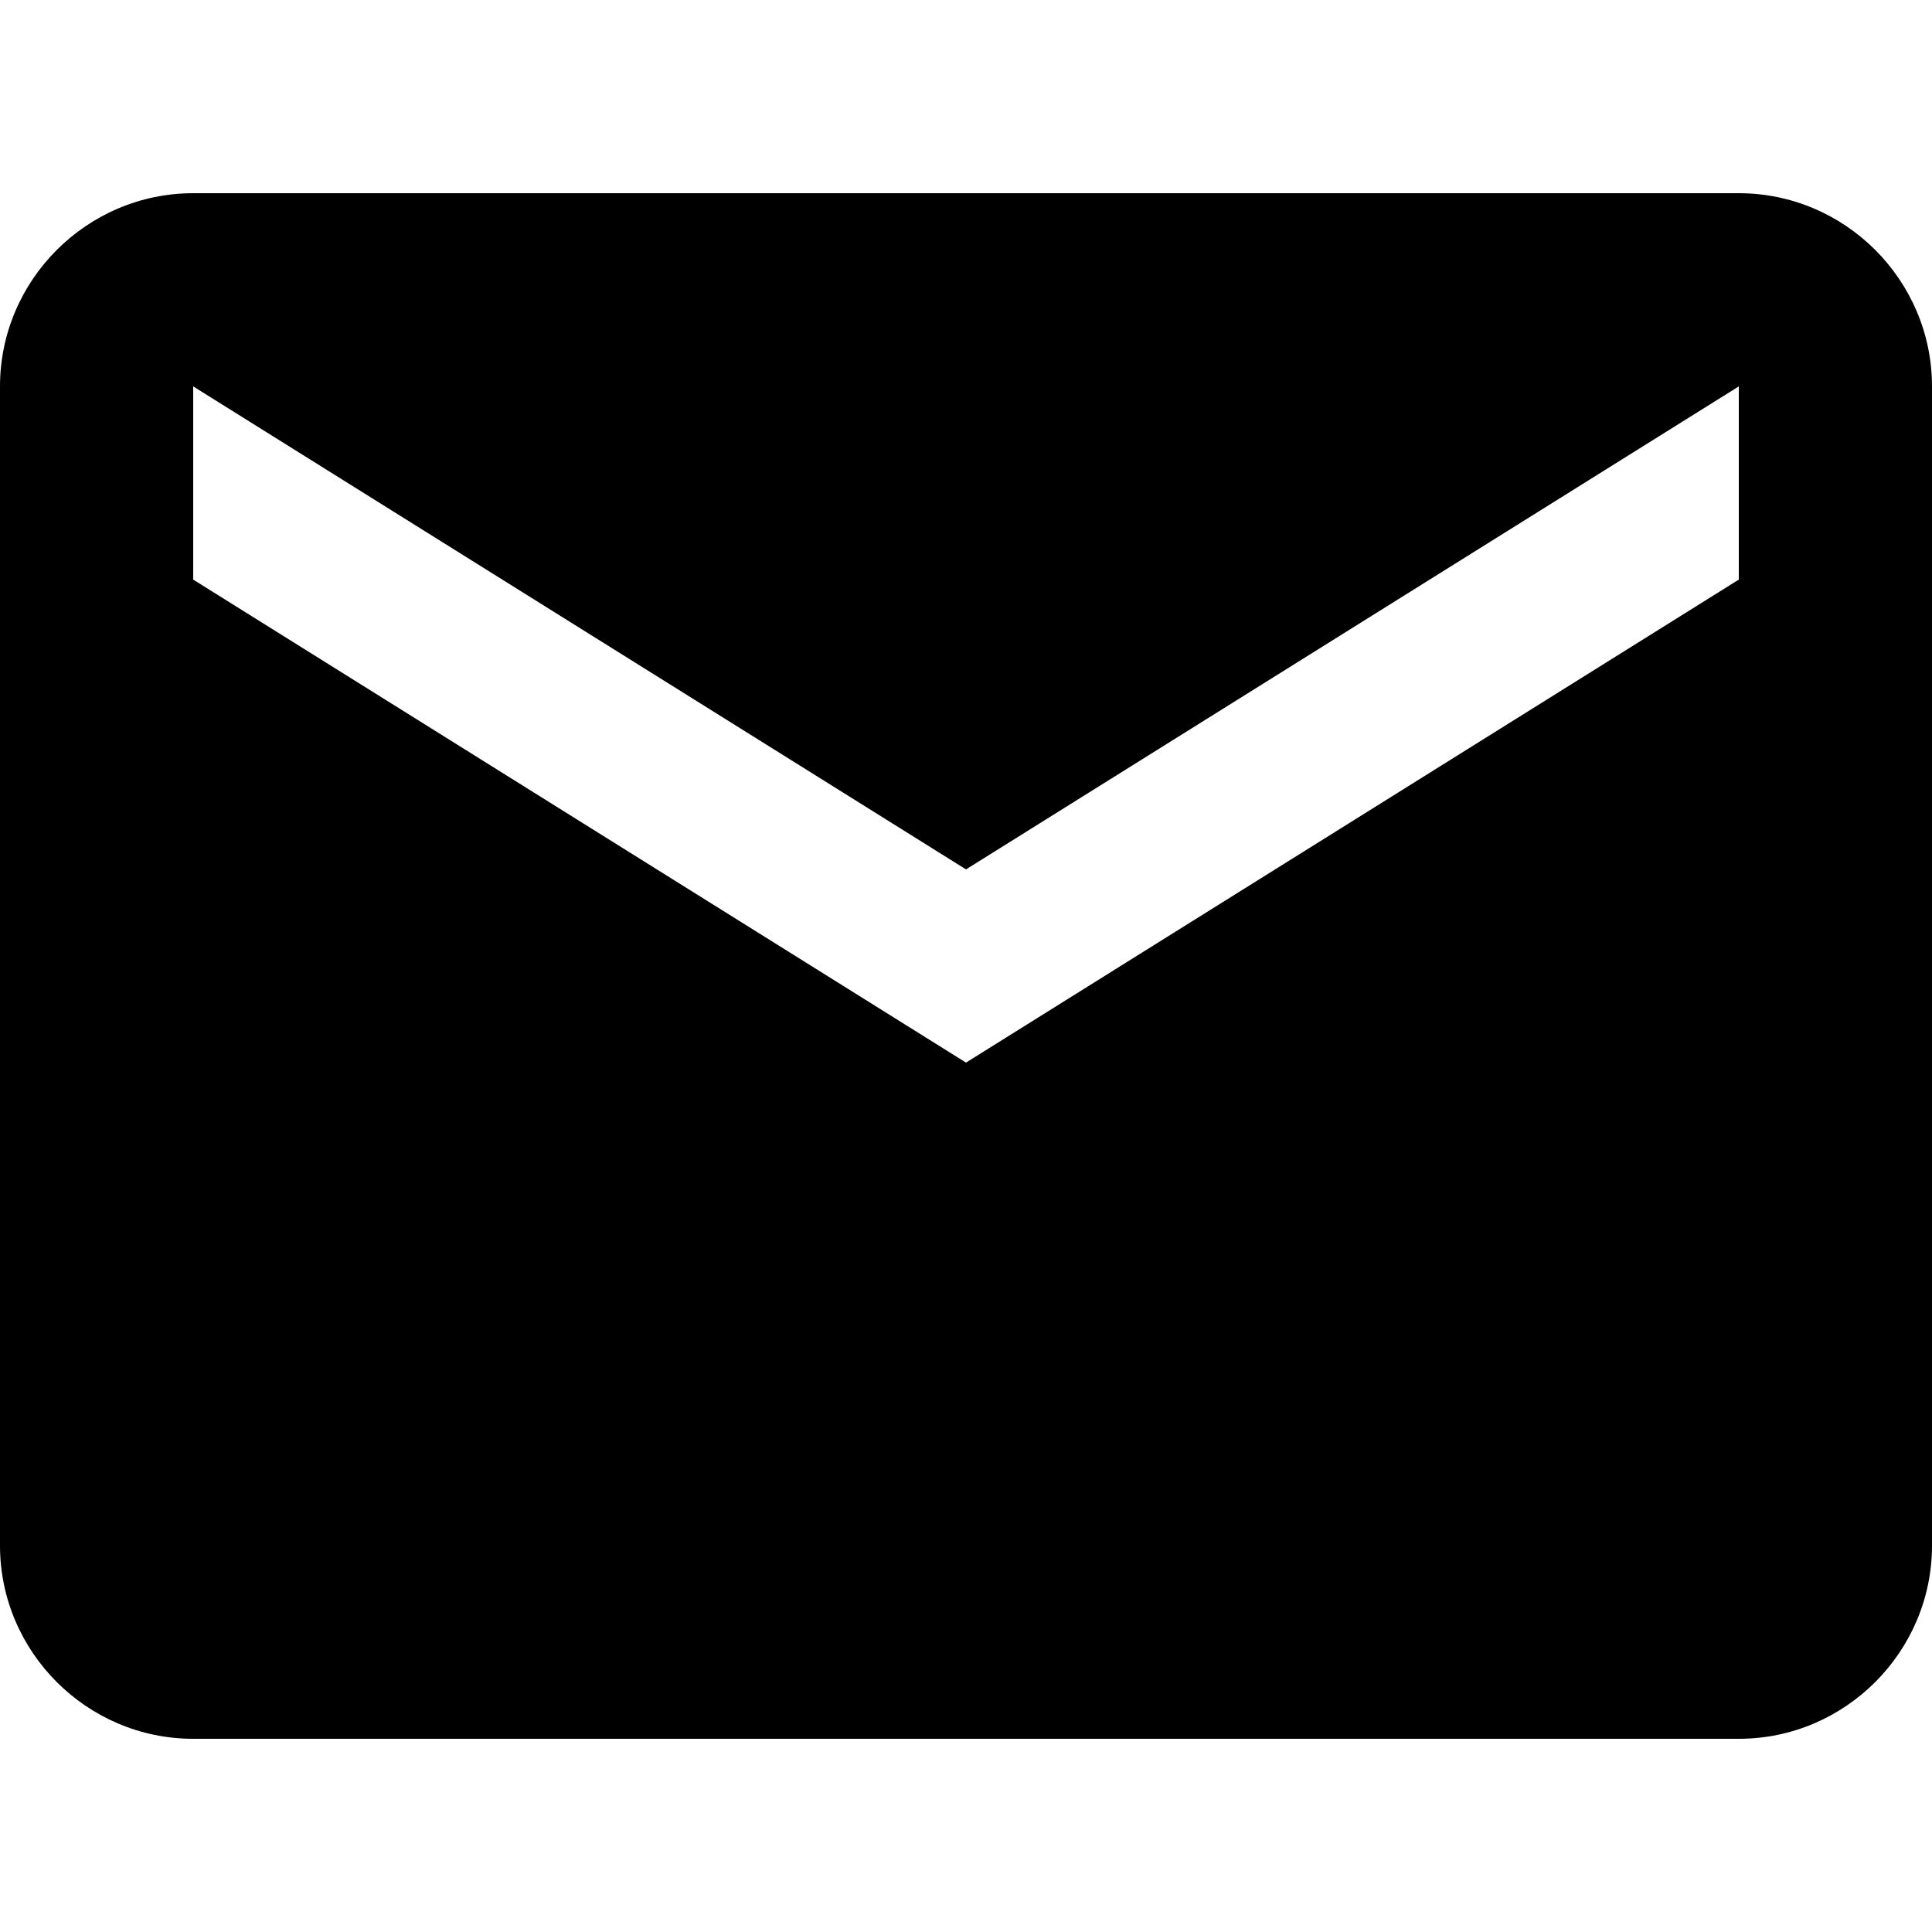
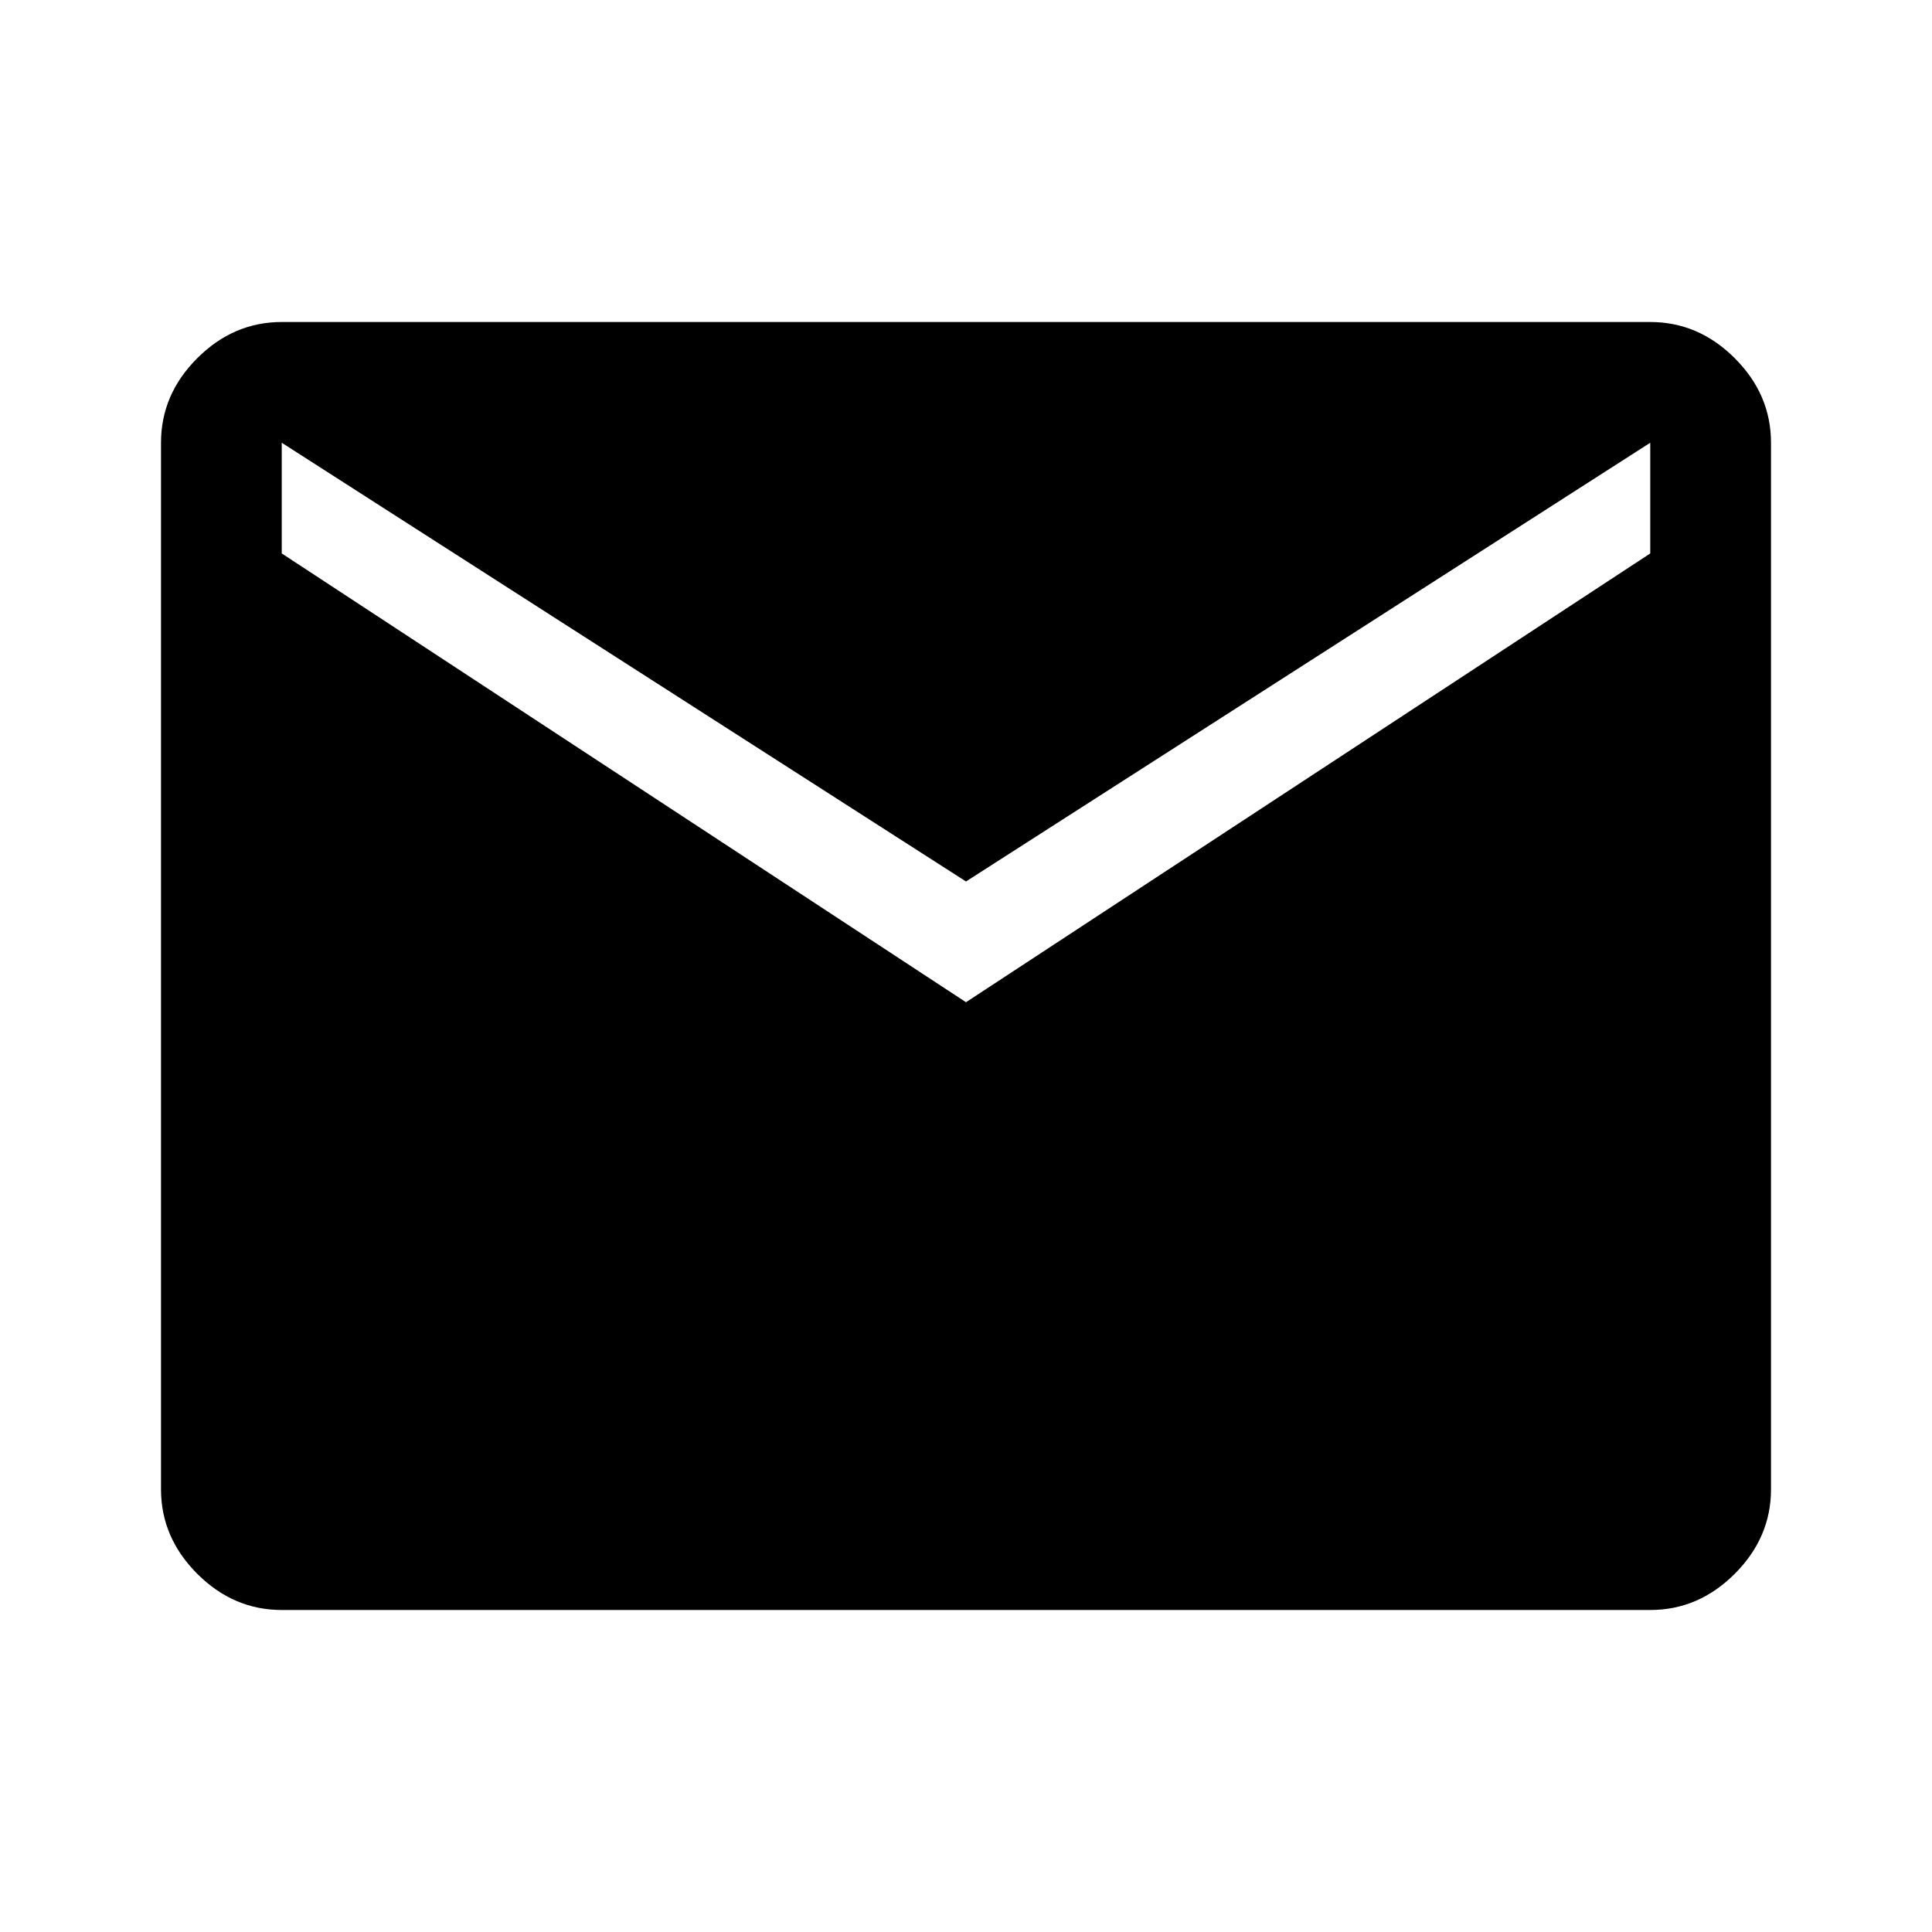
- <svg xmlns="http://www.w3.org/2000/svg" viewBox="0 -38 100 100">
-   <path d="M90-28H10C4.5-28 0-23.5 0-18v60c0 5.5 4.5 10 10 10h80c5.5 0 10-4.5 10-10v-60c0-5.5-4.5-10-10-10zm0 20L50 17 10-8v-10L50 7l40-25v10z" />
+ <svg xmlns="http://www.w3.org/2000/svg" height="48" width="48">
+   <path d="M7 40q-1.2 0-2.1-.9Q4 38.2 4 37V11q0-1.2.9-2.1Q5.8 8 7 8h34q1.2 0 2.1.9.9.9.9 2.1v26q0 1.2-.9 2.1-.9.9-2.1.9zm17-15.1l17-11.15V11L24 21.9 7 11v2.75z" />
</svg>
